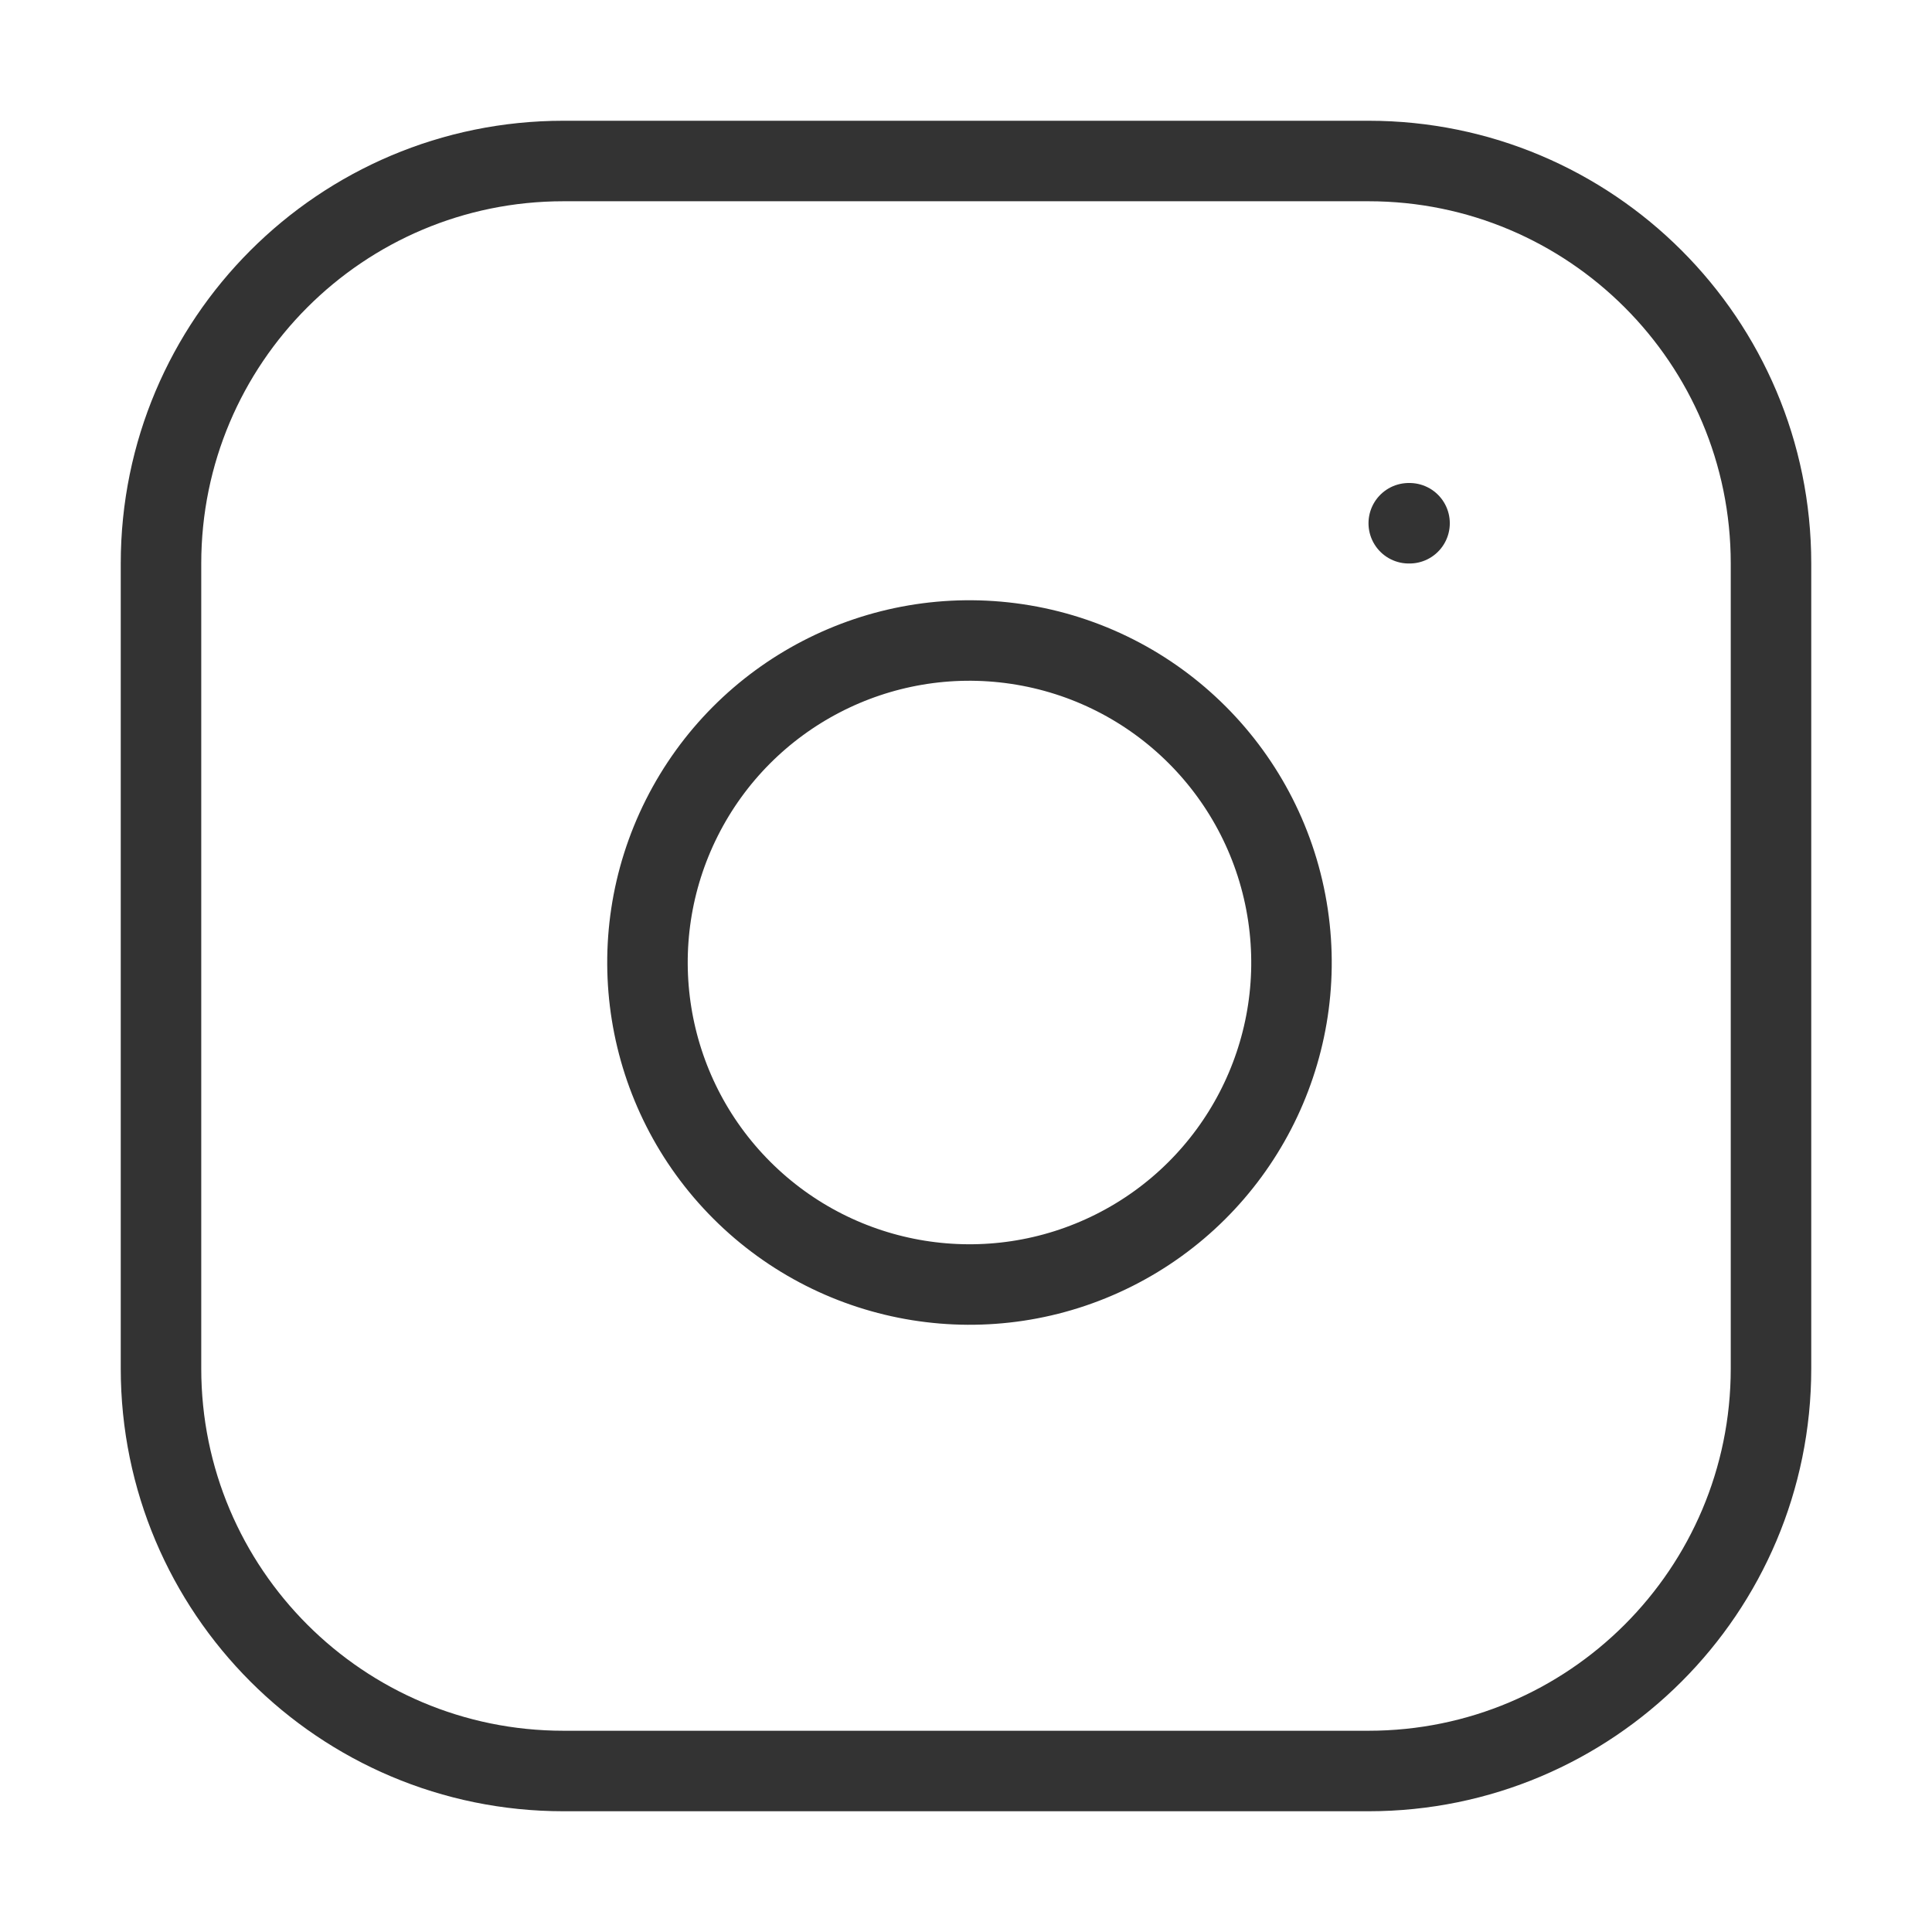
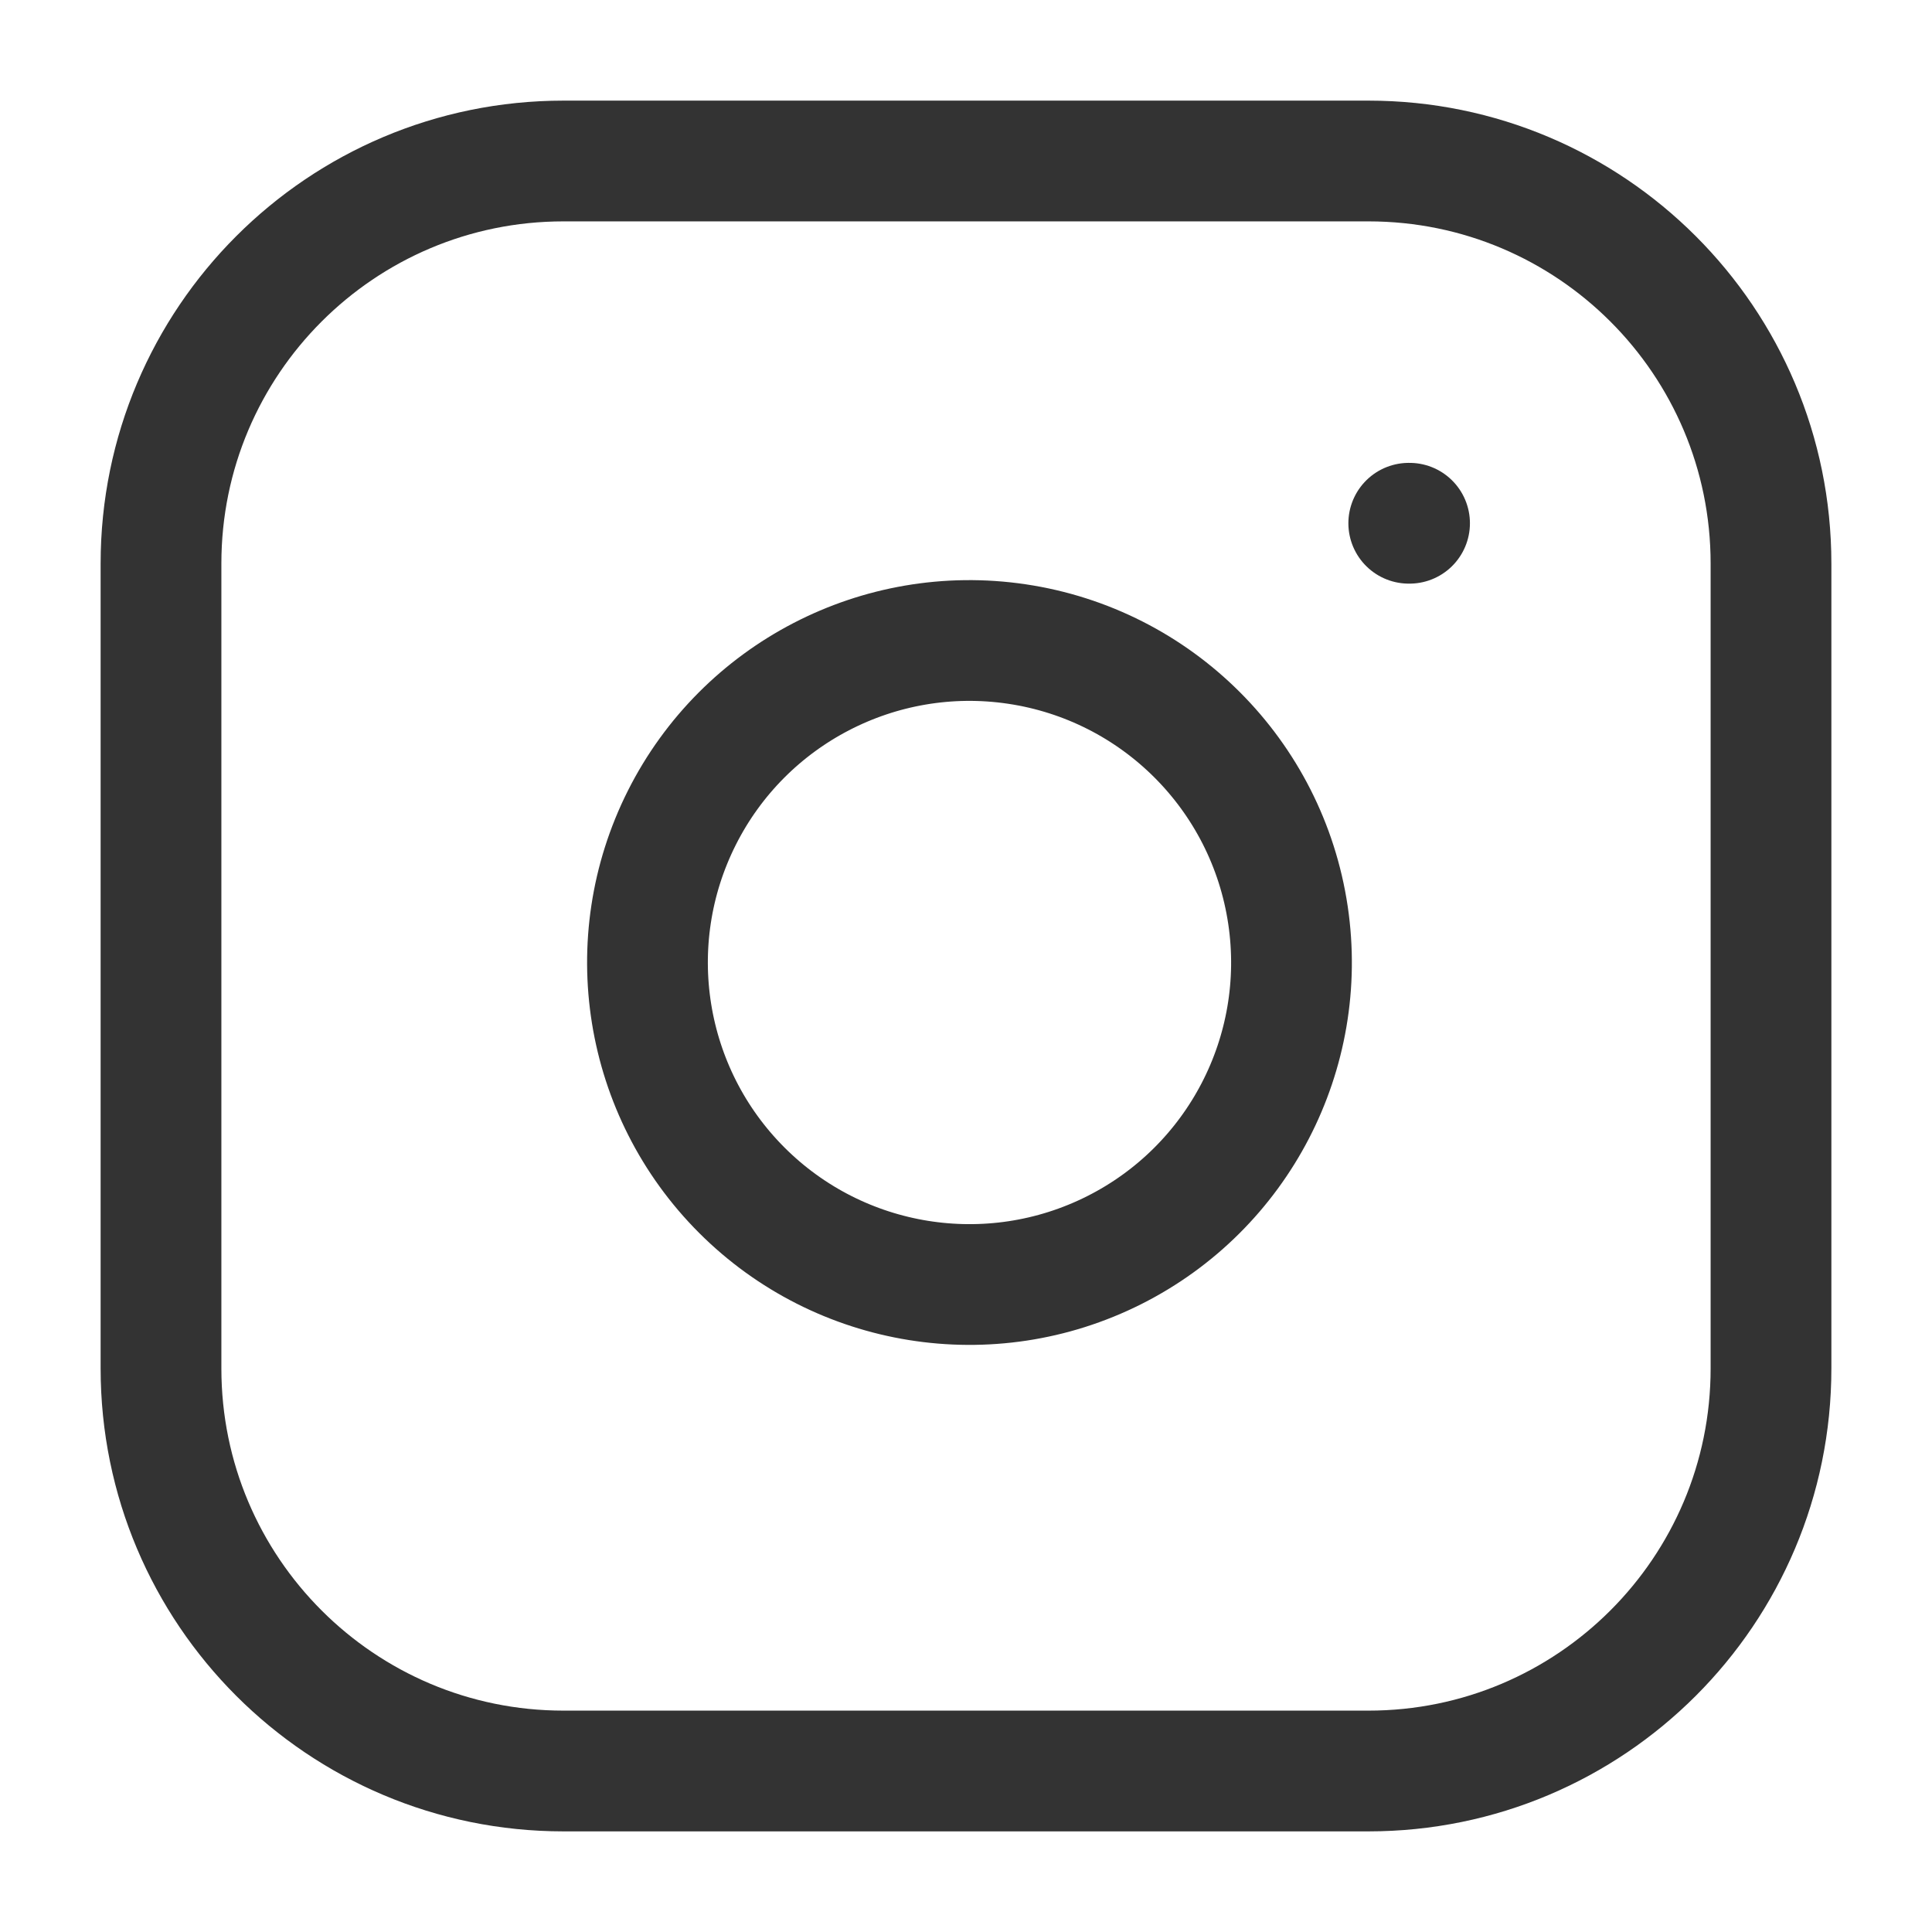
- <svg xmlns="http://www.w3.org/2000/svg" width="24" height="24" viewBox="0 0 24 24" fill="none" stroke="#333" stroke-width="1" stroke-linecap="round" stroke-linejoin="round" class="feather feather-instagram">
+ <svg xmlns="http://www.w3.org/2000/svg" width="24" height="24" viewBox="0 0 24 24" fill="none" stroke="#333" stroke-width="1.5" stroke-linecap="round" stroke-linejoin="round" class="feather feather-instagram">
  <rect x="2" y="2" width="20" height="20" rx="5" ry="5" />
  <path d="M16 11.37A4 4 0 1 1 12.63 8 4 4 0 0 1 16 11.37z" />
  <line x1="17.5" y1="6.5" x2="17.51" y2="6.5" />
</svg>
